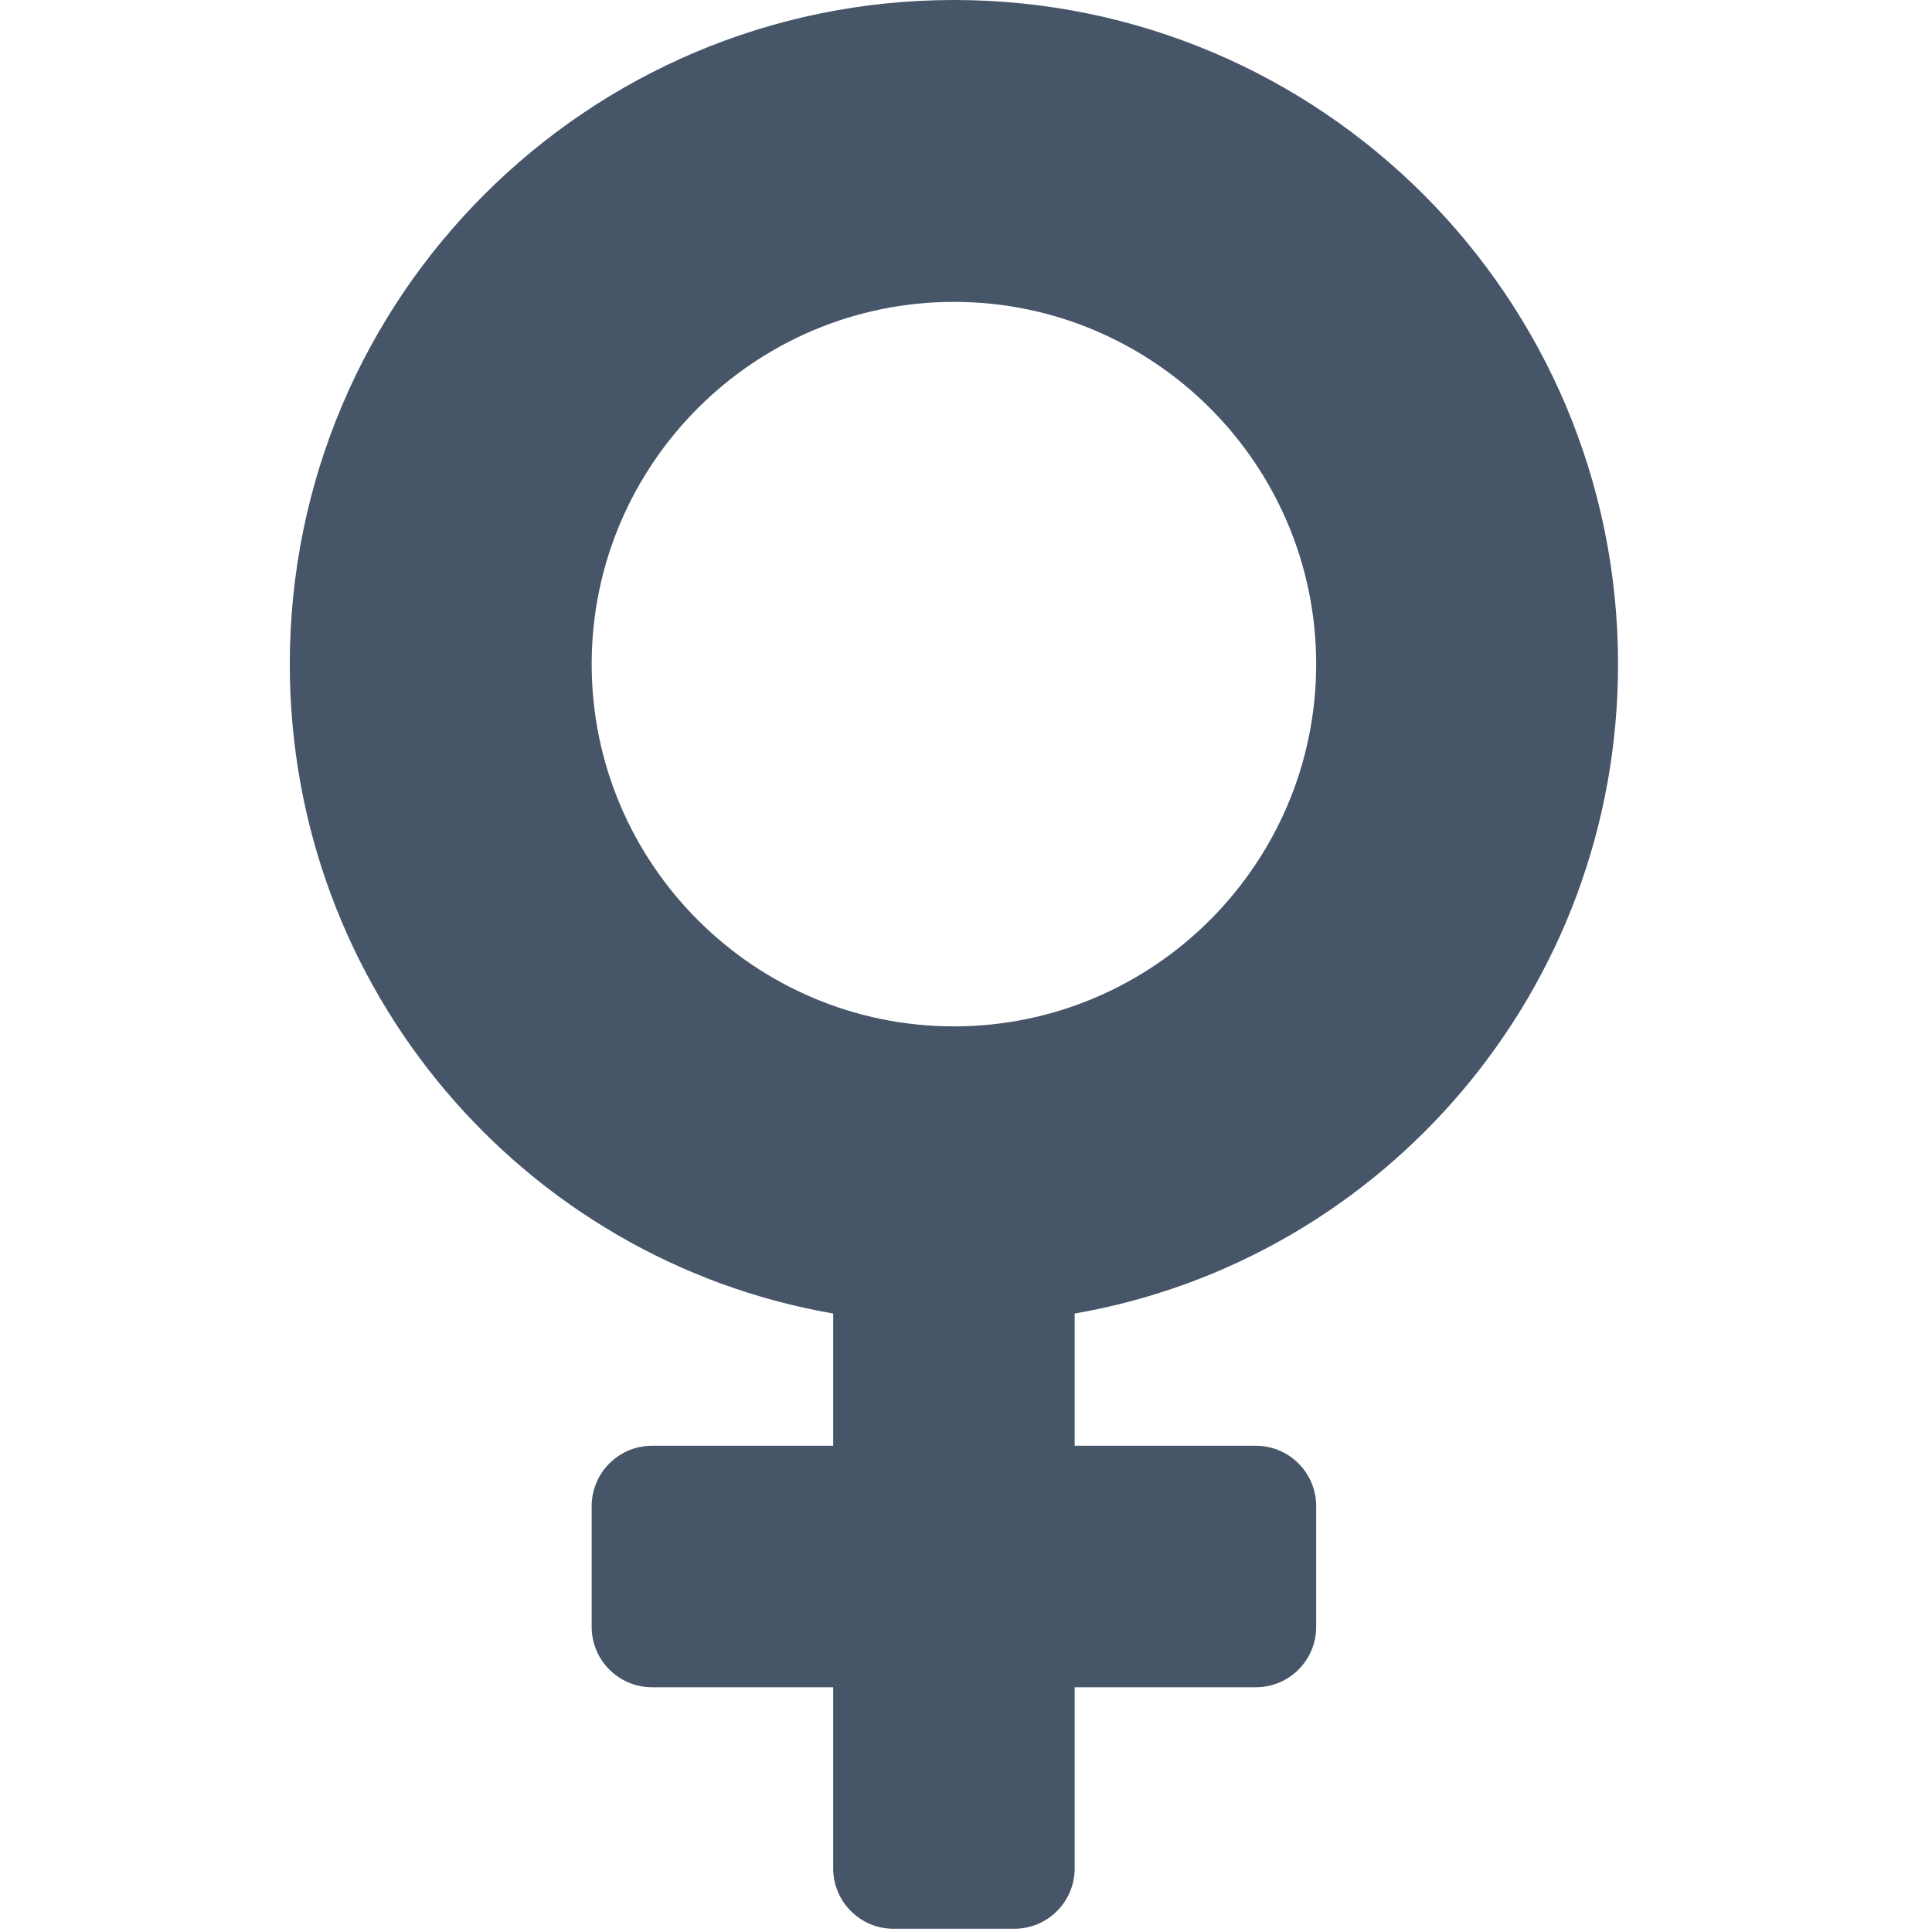
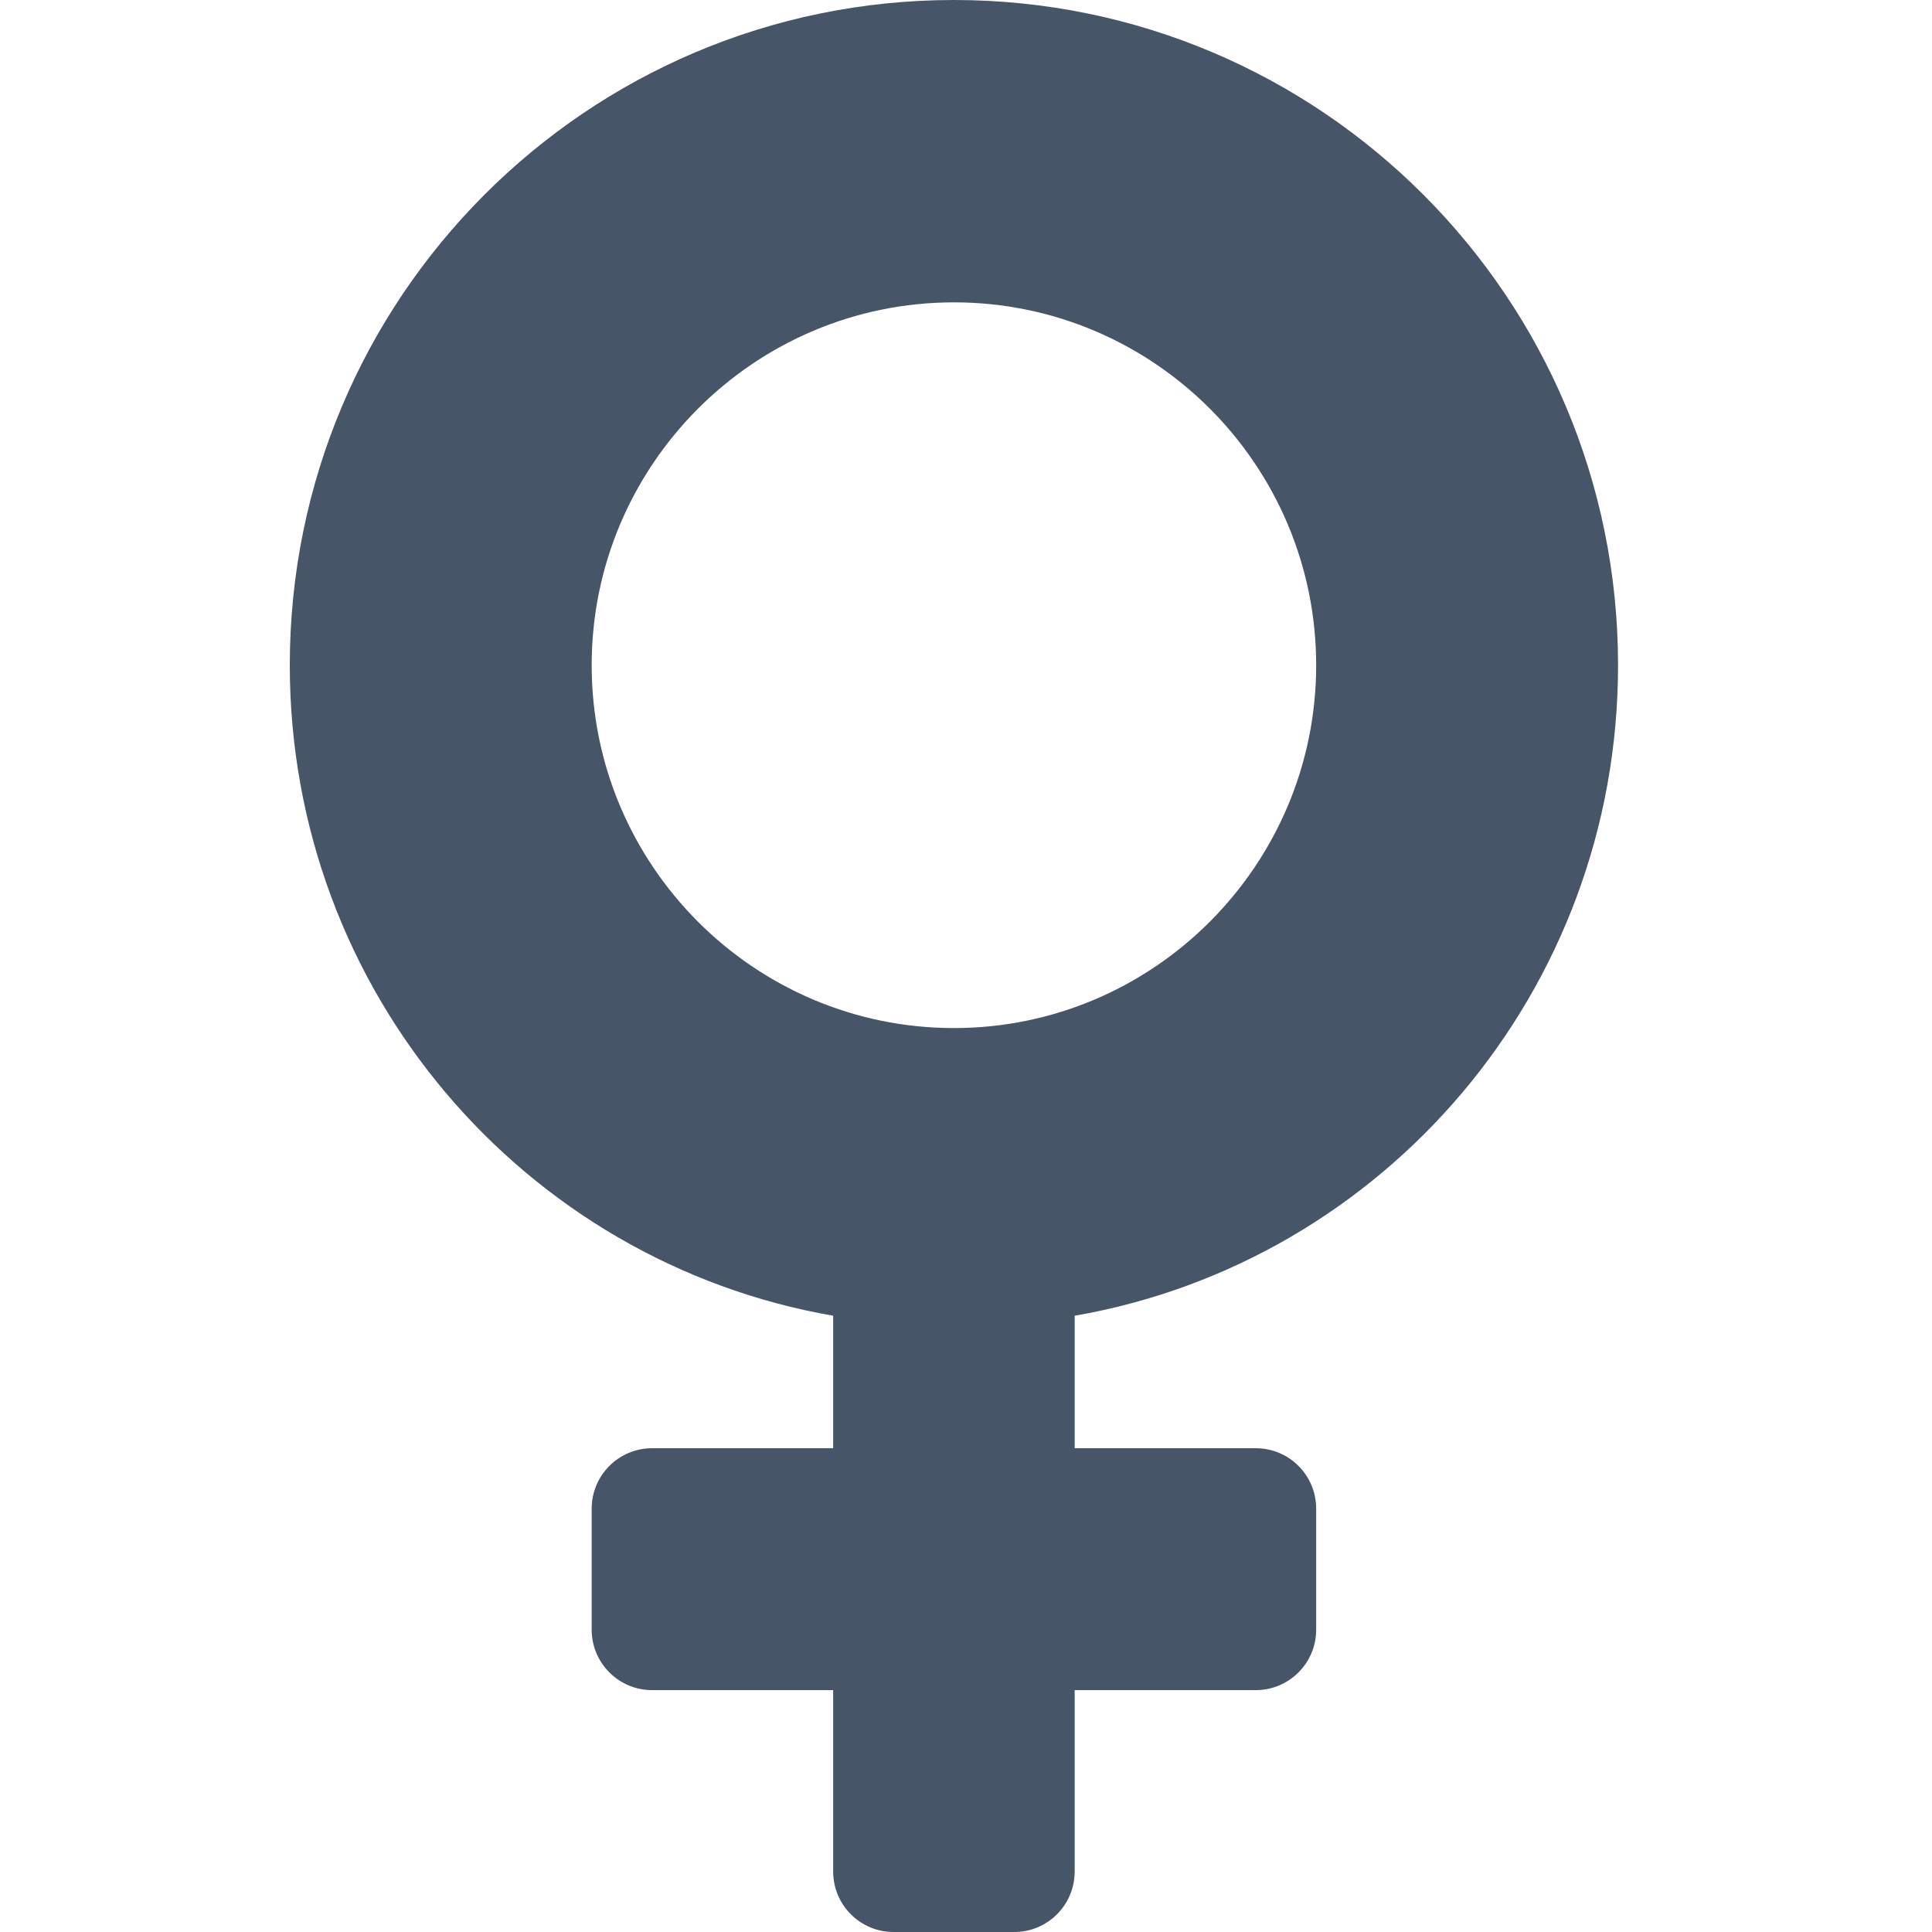
<svg xmlns="http://www.w3.org/2000/svg" fill="none" height="40" viewBox="0 0 40 40" width="40">
-   <path d="m33.5 13.75c0-7.594-6.156-13.75-13.75-13.75s-13.75 6.156-13.75 13.75c0 6.739 4.852 12.336 11.25 13.445v2.738h-3.75c-.69 0-1.25.559-1.25 1.25v2.5c0 .69.56 1.25 1.25 1.25h3.75v3.75c0 .69.56 1.25 1.25 1.25h2.5c.691 0 1.25-.56 1.25-1.25v-3.75h3.75c.691 0 1.25-.56 1.25-1.25v-2.5c0-.691-.559-1.25-1.25-1.25h-3.75v-2.738c6.398-1.109 11.25-6.703 11.25-13.445zm-13.75 7.5c-4.135 0-7.5-3.365-7.5-7.5 0-4.136 3.365-7.5 7.5-7.5 4.136 0 7.5 3.364 7.5 7.5 0 4.133-3.367 7.5-7.5 7.5z" fill="#475569" />
+   <path d="m33.5 13.773c0-7.606-6.156-13.773-13.75-13.773s-13.75 6.166-13.75 13.773c0 6.75 4.852 12.356 11.25 13.468v2.743h-3.75c-.69 0-1.25.56-1.25 1.252v2.504c0 .692.56 1.252 1.25 1.252h3.75v3.756c0 .692.56 1.252 1.25 1.252h2.5c.691 0 1.25-.561 1.25-1.252v-3.756h3.75c.691 0 1.25-.561 1.25-1.252v-2.504c0-.692-.559-1.252-1.25-1.252h-3.75v-2.743c6.398-1.111 11.25-6.714 11.25-13.468zm-13.75 7.512c-4.135 0-7.5-3.37-7.5-7.512 0-4.143 3.365-7.513 7.5-7.513 4.136 0 7.5 3.37 7.5 7.513 0 4.14-3.367 7.512-7.5 7.512z" fill="#475569" />
</svg>
